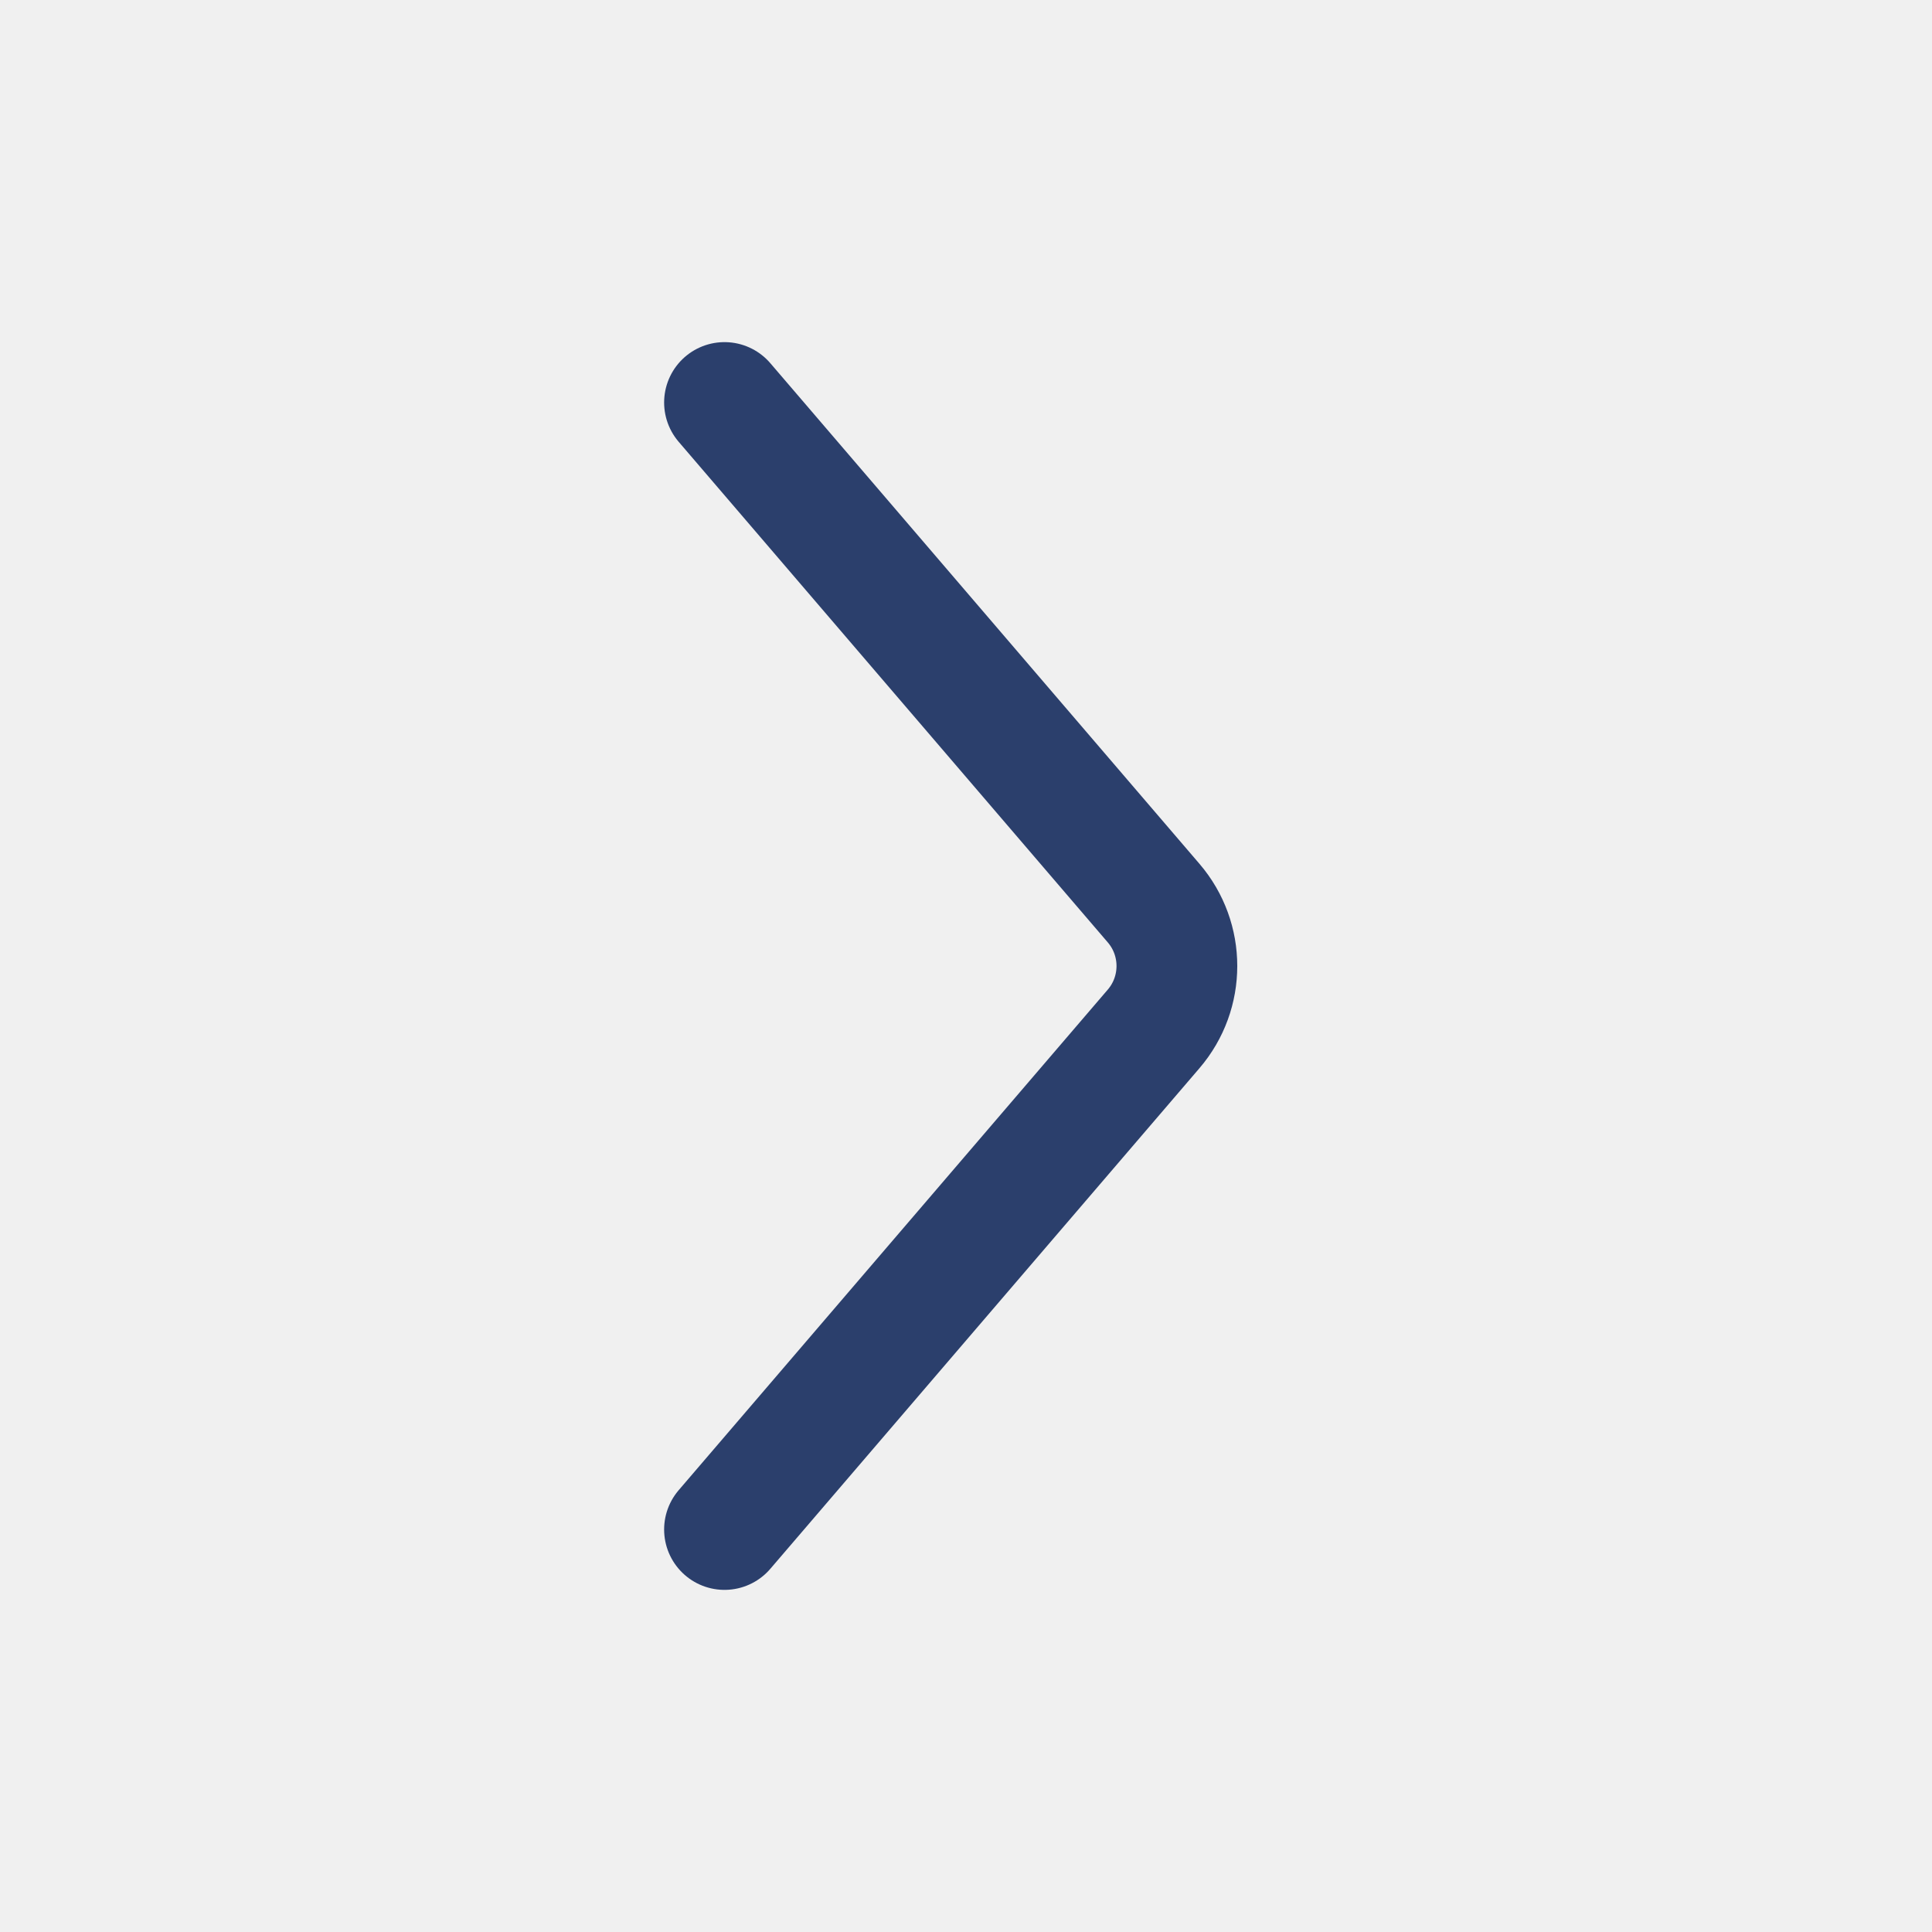
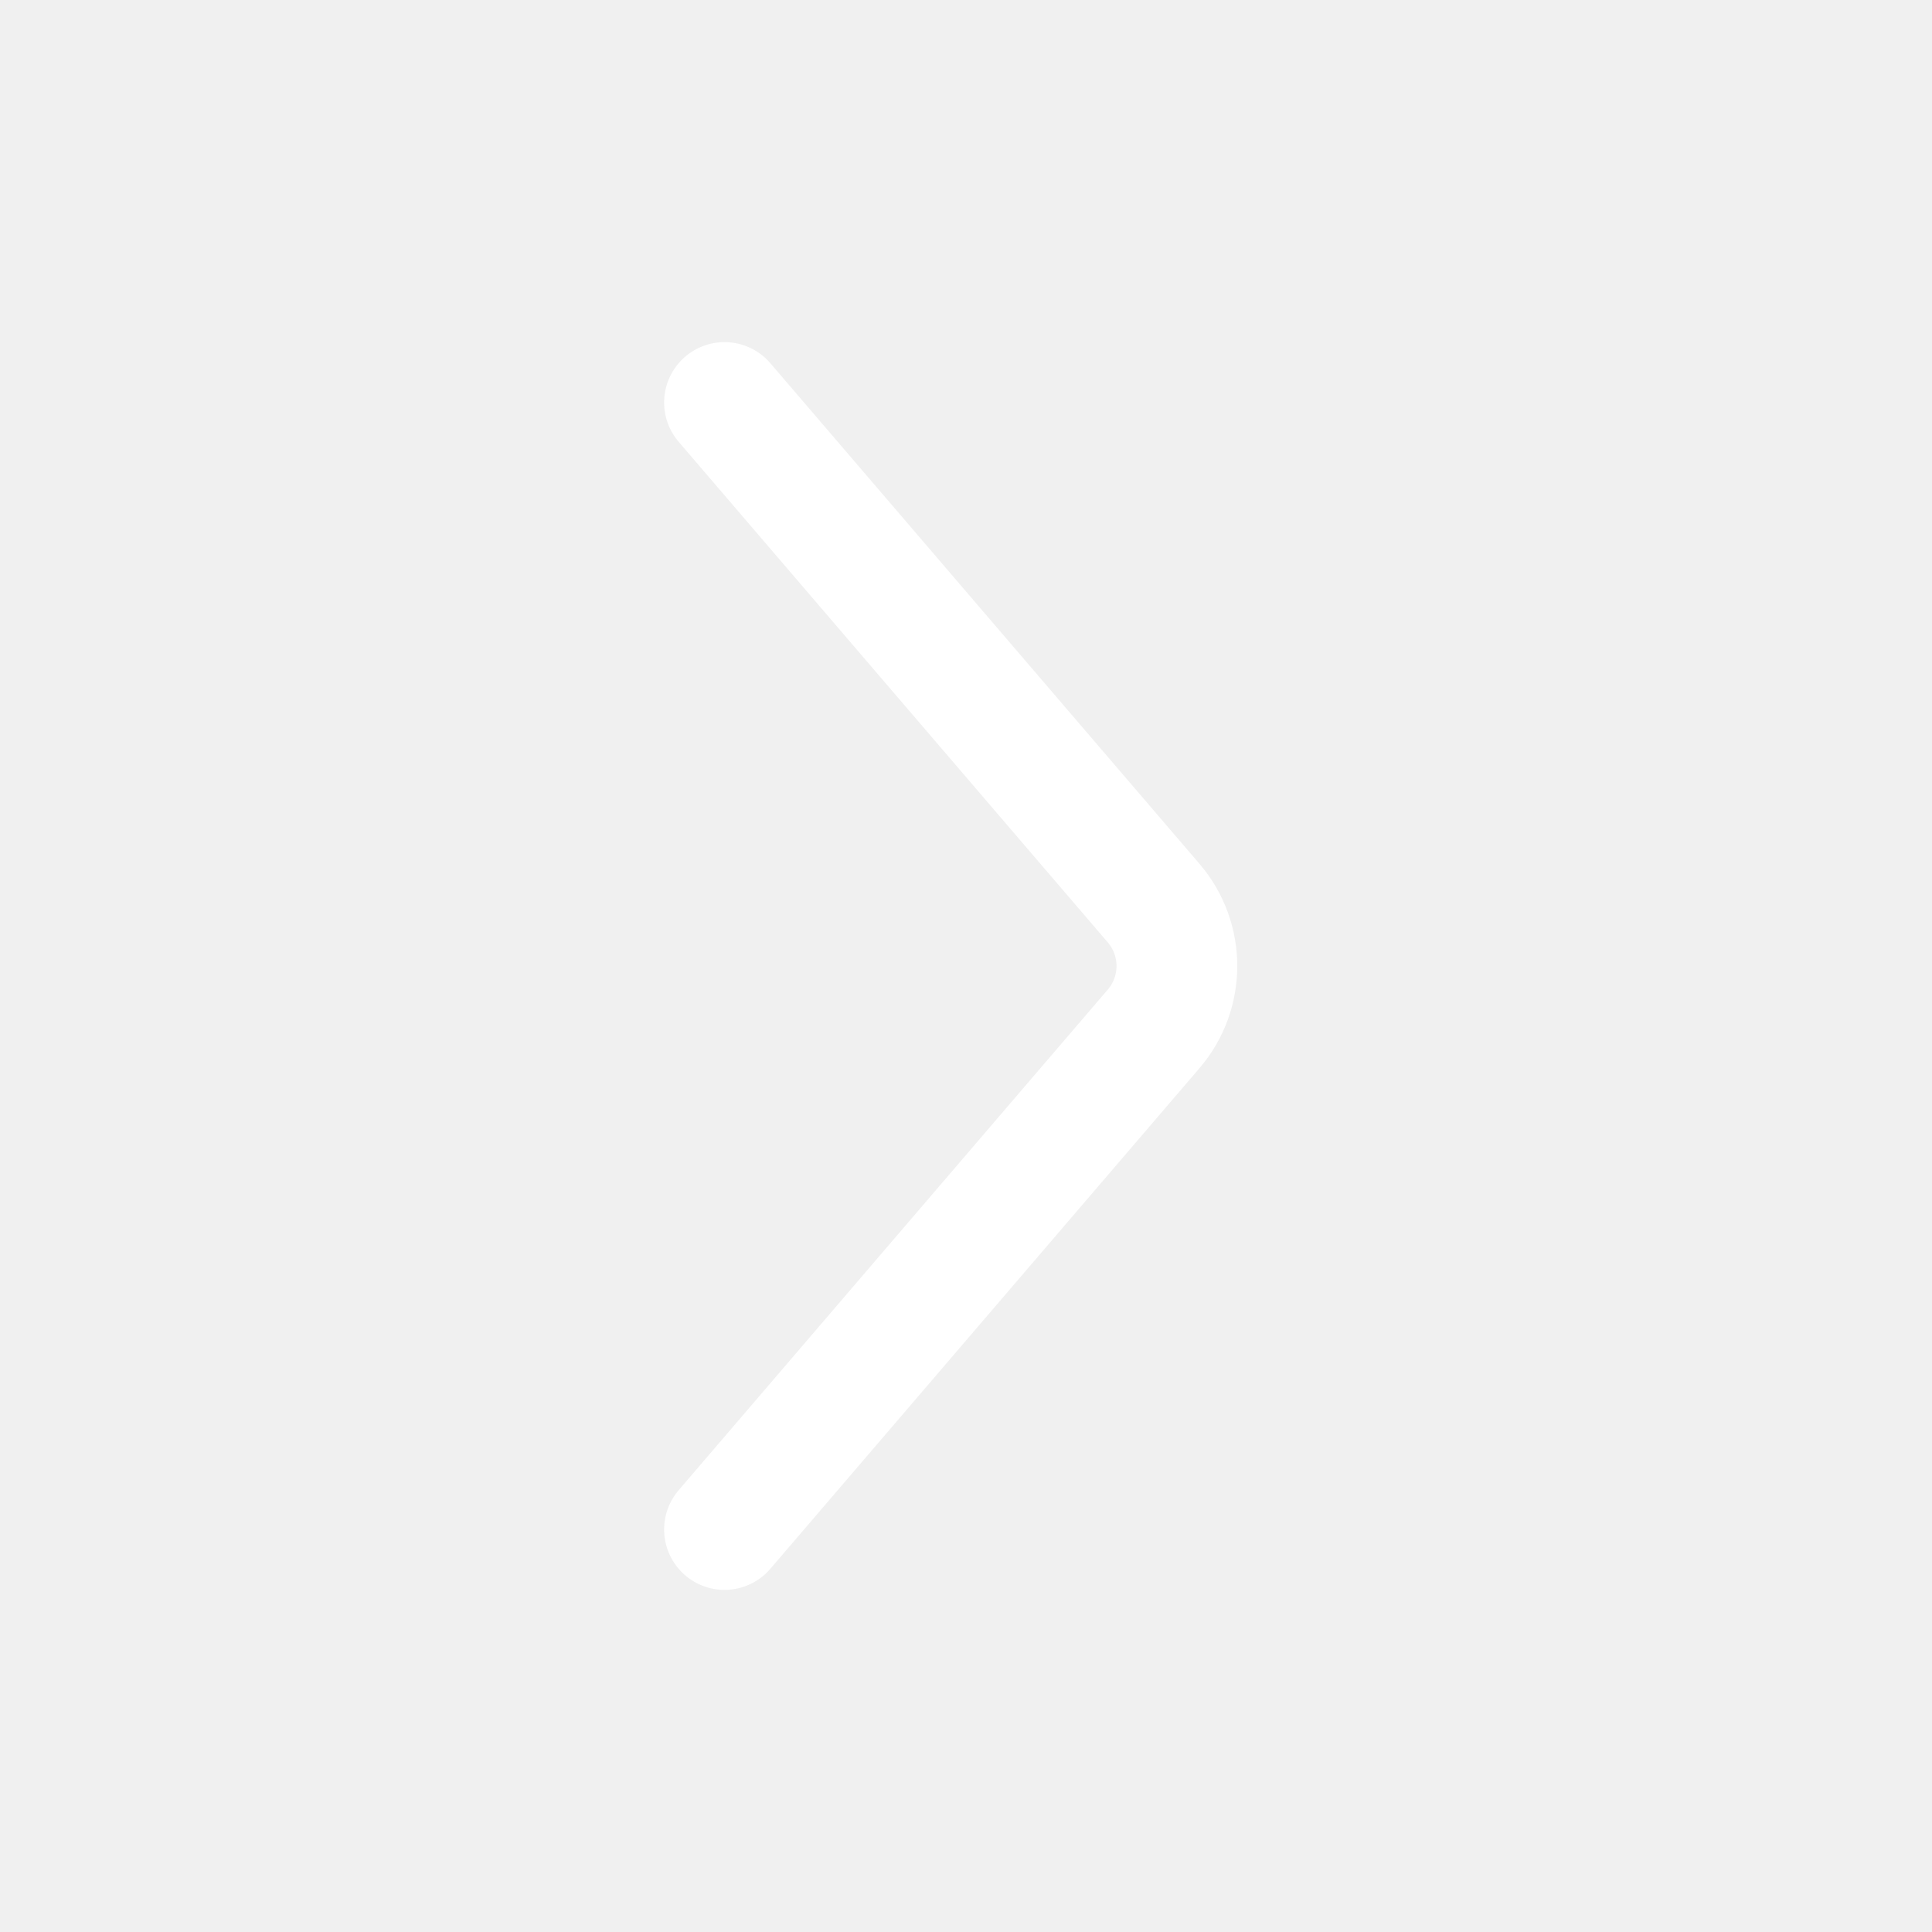
<svg xmlns="http://www.w3.org/2000/svg" width="24" height="24" viewBox="0 0 24 24" fill="none">
-   <path d="M9 19L14.331 12.781C14.716 12.332 14.716 11.668 14.331 11.219L9 5" stroke="#2B3F6C" stroke-width="1.5" stroke-linecap="round" />
+   <path d="M9 19L14.331 12.781C14.716 12.332 14.716 11.668 14.331 11.219L9 5" stroke="#fff" stroke-width="1.5" stroke-linecap="round" />
</svg>
